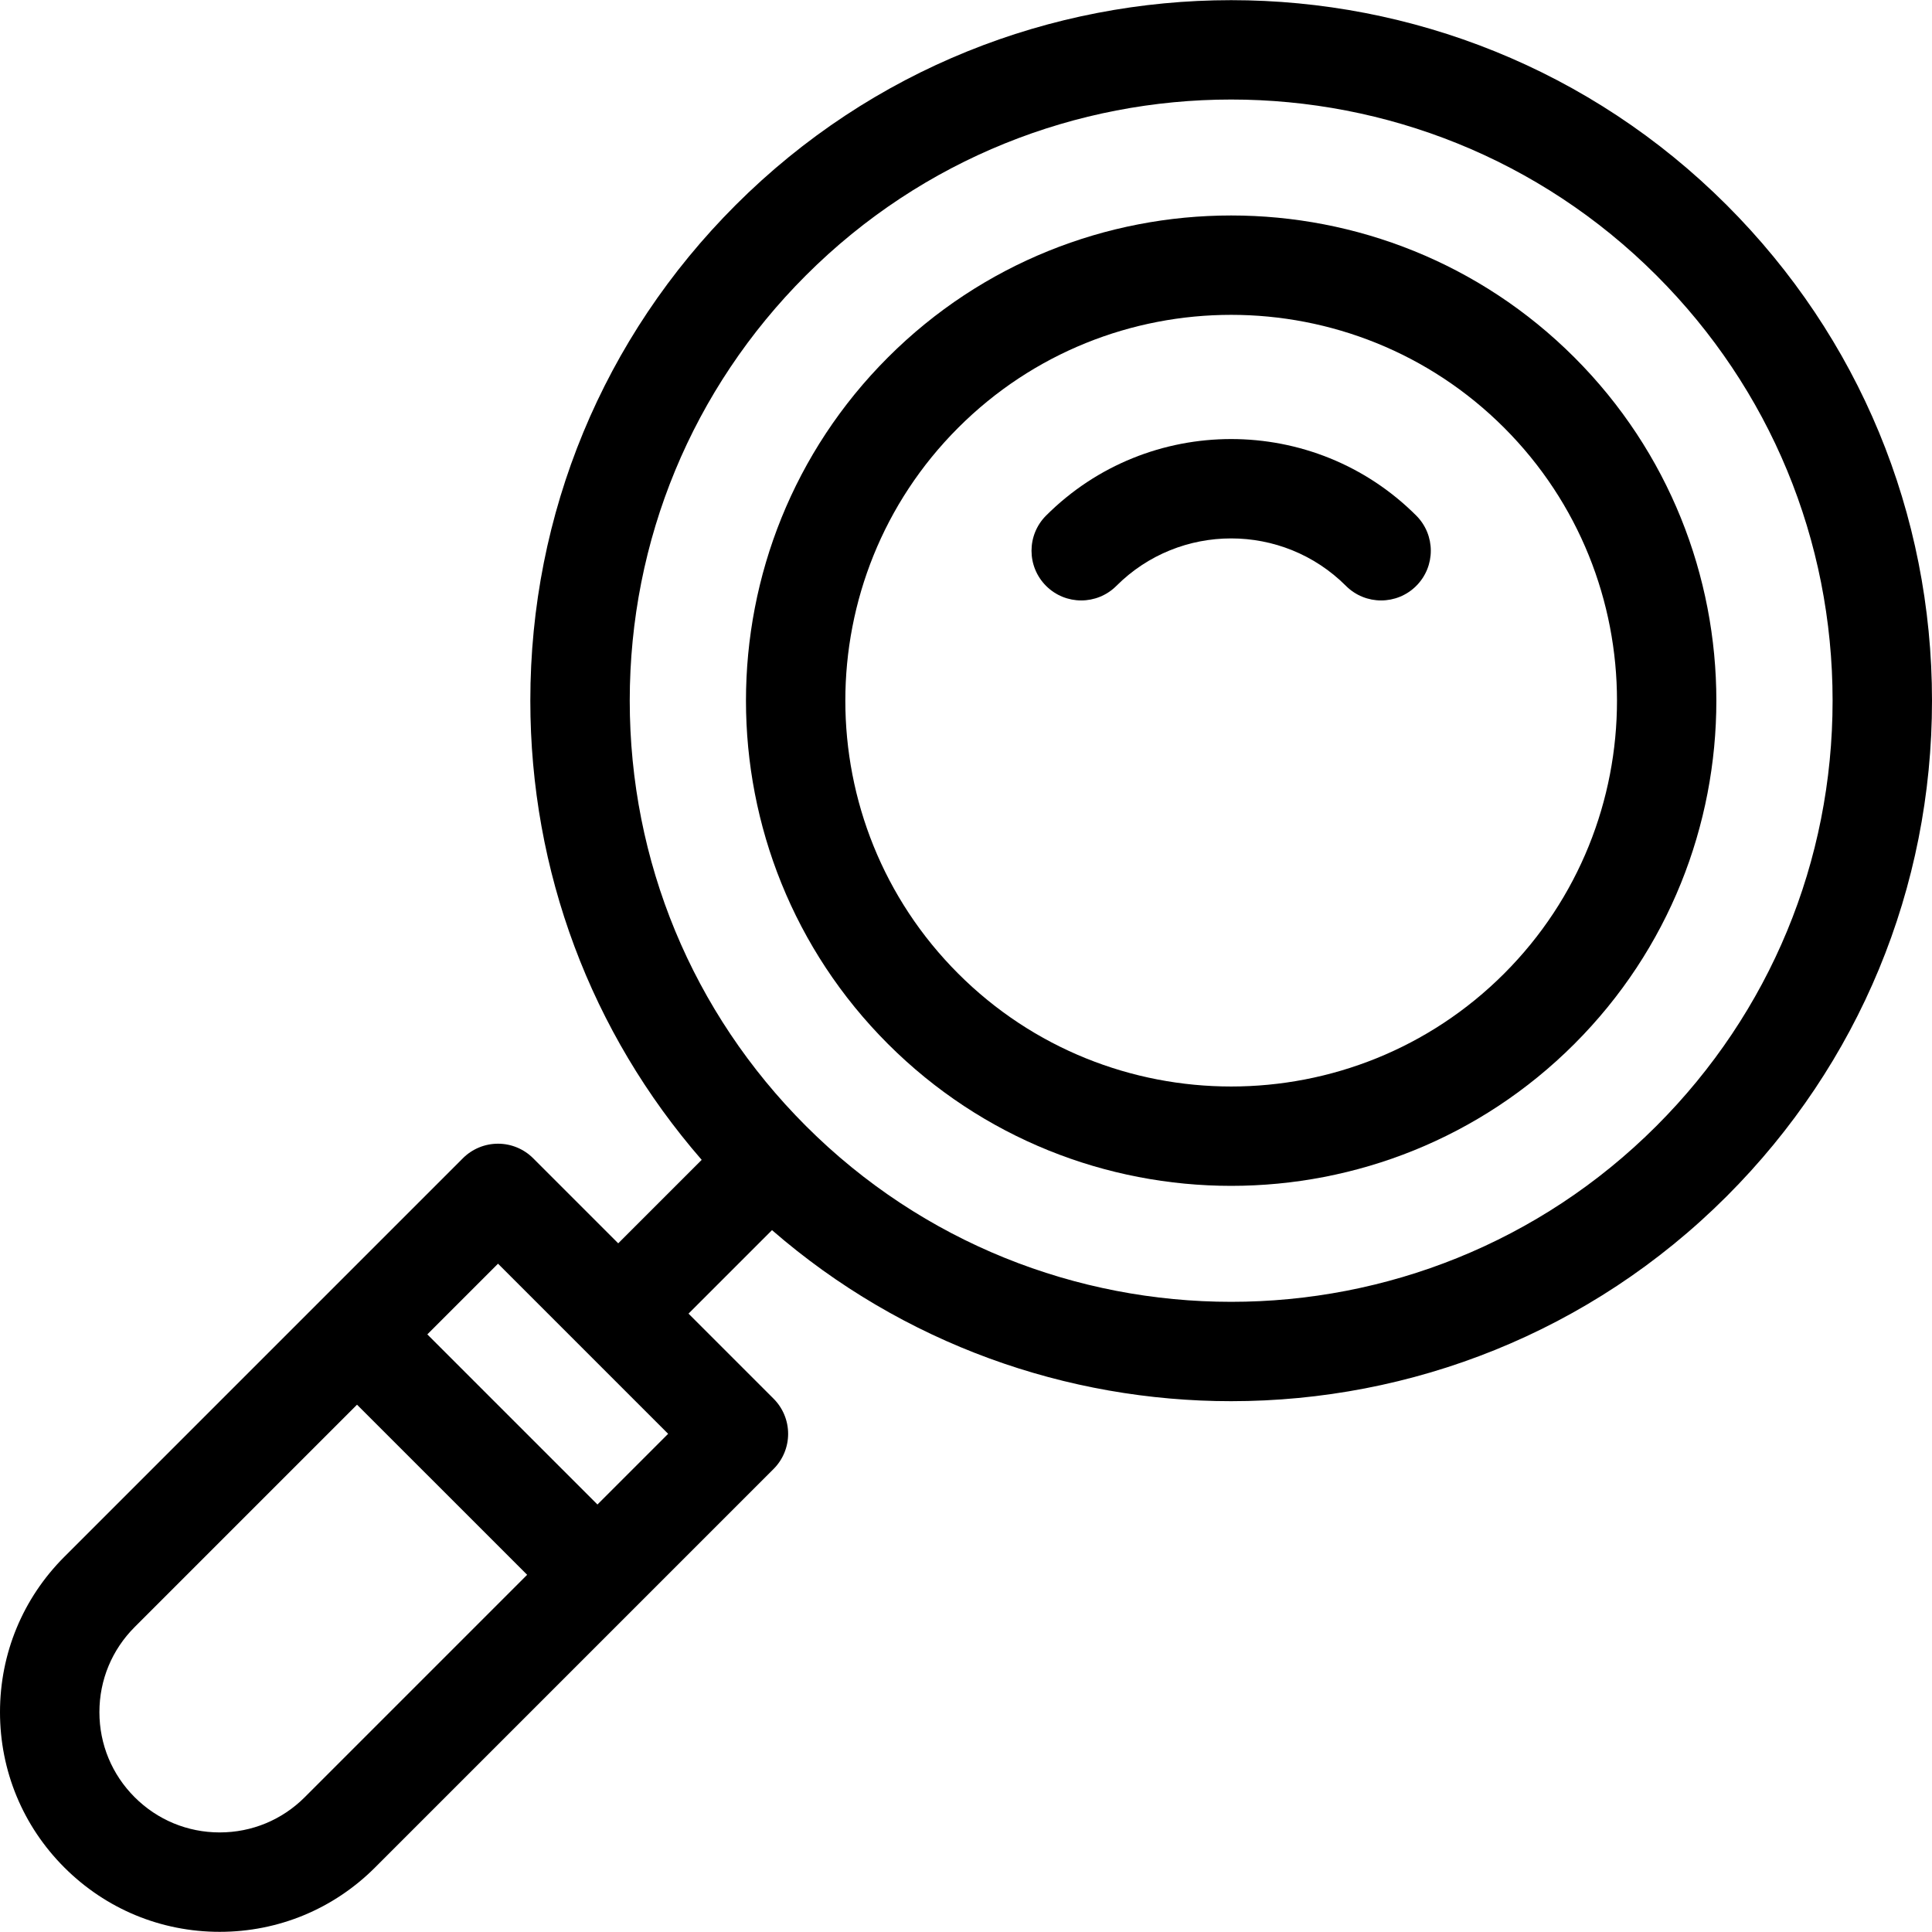
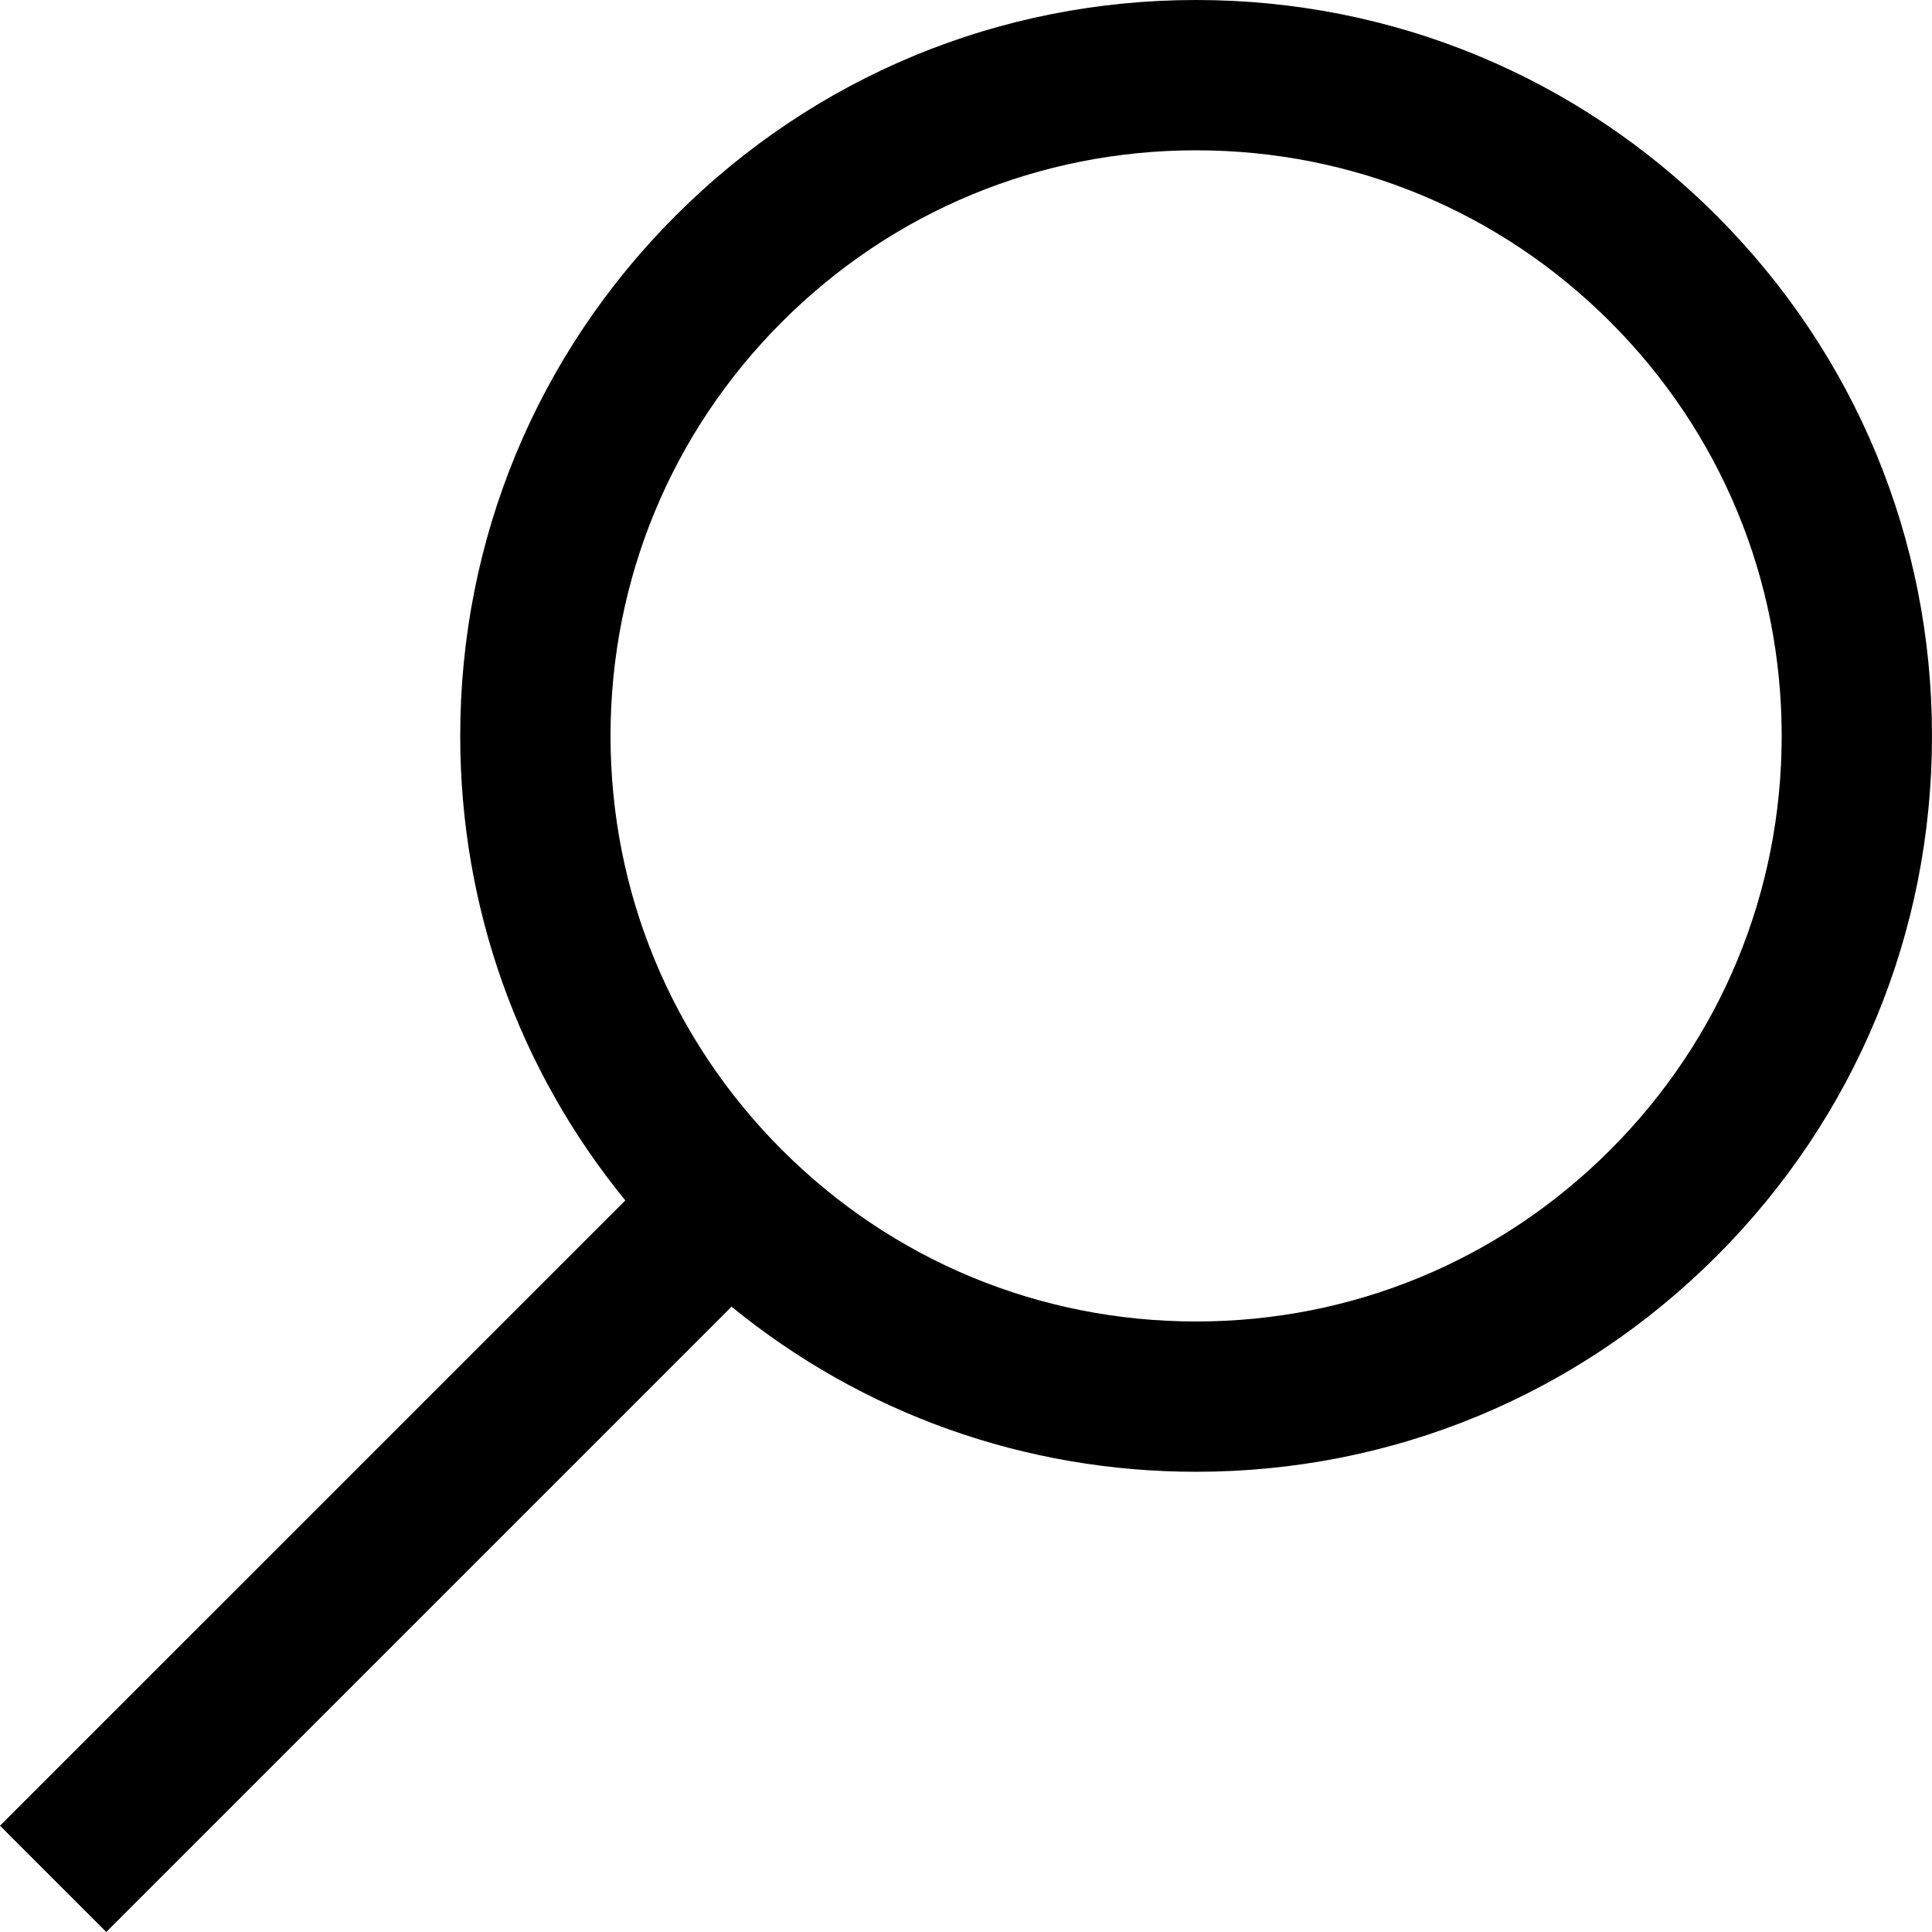
- <svg xmlns="http://www.w3.org/2000/svg" version="1.1" id="Layer_1" x="0px" y="0px" viewBox="0 0 512 512" style="enable-background:new 0 0 512 512;" xml:space="preserve">
-   <g>
-     <g>
-       <path d="M457.602,54.355c-72.417-72.416-190.245-72.416-262.661,0c-35.081,35.079-54.399,81.721-54.399,131.331    c0,45.193,16.039,87.917,45.413,121.688l-22.119,22.119l-22.542-22.542c-2.47-2.47-5.821-3.858-9.314-3.858    c-3.493,0-6.844,1.388-9.314,3.858L17.055,412.563C6.057,423.559,0,438.18,0,453.733c0,15.552,6.057,30.174,17.053,41.17    c10.998,10.998,25.619,17.054,41.17,17.054c15.551,0,30.174-6.057,41.17-17.053l105.612-105.61c2.47-2.47,3.858-5.821,3.858-9.314    c0-3.493-1.388-6.844-3.858-9.314l-22.542-22.542l22.126-22.126c34.793,30.215,78.234,45.331,121.682,45.331    c47.561,0,95.123-18.104,131.331-54.311C492.68,281.938,512,235.298,512,185.688C512,136.075,492.682,89.434,457.602,54.355z     M80.765,476.275c-6.021,6.021-14.026,9.337-22.542,9.337c-8.515,0-16.521-3.317-22.542-9.338    c-6.02-6.02-9.337-14.026-9.337-22.54s3.317-16.521,9.338-22.542l58.934-58.934L139.7,417.34L80.765,476.275z M158.33,398.711    l-45.084-45.084l18.734-18.734l45.084,45.085L158.33,398.711z M438.973,298.388c-62.144,62.146-163.259,62.146-225.403,0    c-30.104-30.104-46.683-70.128-46.683-112.702c0-42.574,16.579-82.598,46.683-112.701c31.072-31.072,71.887-46.609,112.702-46.609    c40.814,0,81.63,15.535,112.702,46.609c30.104,30.103,46.683,70.128,46.683,112.701S469.077,268.284,438.973,298.388z" />
-     </g>
-   </g>
-   <g>
-     <g>
-       <path d="M417.234,94.721c-50.158-50.156-131.769-50.158-181.927,0c-50.156,50.158-50.156,131.769,0.001,181.927    c25.079,25.077,58.02,37.617,90.963,37.617s65.885-12.54,90.964-37.617v-0.001C467.391,226.491,467.391,144.879,417.234,94.721z     M398.605,258.02c-39.886,39.886-104.783,39.886-144.669,0.001c-39.886-39.886-39.886-104.784-0.001-144.67    c19.945-19.946,46.136-29.914,72.336-29.914c26.193,0,52.394,9.974,72.334,29.914C438.491,153.236,438.491,218.134,398.605,258.02    z" />
-     </g>
-   </g>
-   <g>
-     <g>
-       <path d="M375.321,136.636c-27.048-27.045-71.053-27.045-98.1,0c-5.144,5.144-5.144,13.484,0,18.63    c5.144,5.144,13.484,5.144,18.63,0c16.772-16.774,44.068-16.774,60.842,0c2.573,2.573,5.943,3.858,9.314,3.858    c3.371,0,6.743-1.286,9.314-3.858C380.465,150.122,380.465,141.781,375.321,136.636z" />
-     </g>
-   </g>
+ <svg xmlns="http://www.w3.org/2000/svg" version="1.1" id="Capa_1" x="0px" y="0px" viewBox="0 0 192.804 192.804" style="enable-background:new 0 0 192.804 192.804;" xml:space="preserve">
+   <path d="M10.607,192.803l62.401-62.402c13.063,10.67,29.263,16.475,46.356,16.475c0.002,0,0.001,0,0.002,0  c19.614,0,38.058-7.639,51.927-21.509c13.871-13.87,21.511-32.313,21.51-51.931c-0.001-19.616-7.64-38.058-21.509-51.928  C157.425,7.639,138.982,0,119.365,0C99.749,0,81.307,7.639,67.437,21.509C53.565,35.38,45.927,53.823,45.928,73.44  c0,17.094,5.805,33.294,16.475,46.355L0,182.197L10.607,192.803z M60.928,73.44c-0.001-15.611,6.078-30.287,17.116-41.324  C89.081,21.078,103.756,15,119.365,15c15.61,0,30.285,6.078,41.322,17.115s17.116,25.712,17.116,41.322  c0,15.611-6.078,30.286-17.116,41.324c-11.037,11.038-25.712,17.116-41.321,17.116c-15.61-0.001-30.286-6.079-41.323-17.116  C67.006,103.724,60.928,89.05,60.928,73.44z" />
  <g>
</g>
  <g>
</g>
  <g>
</g>
  <g>
</g>
  <g>
</g>
  <g>
</g>
  <g>
</g>
  <g>
</g>
  <g>
</g>
  <g>
</g>
  <g>
</g>
  <g>
</g>
  <g>
</g>
  <g>
</g>
  <g>
</g>
</svg>
